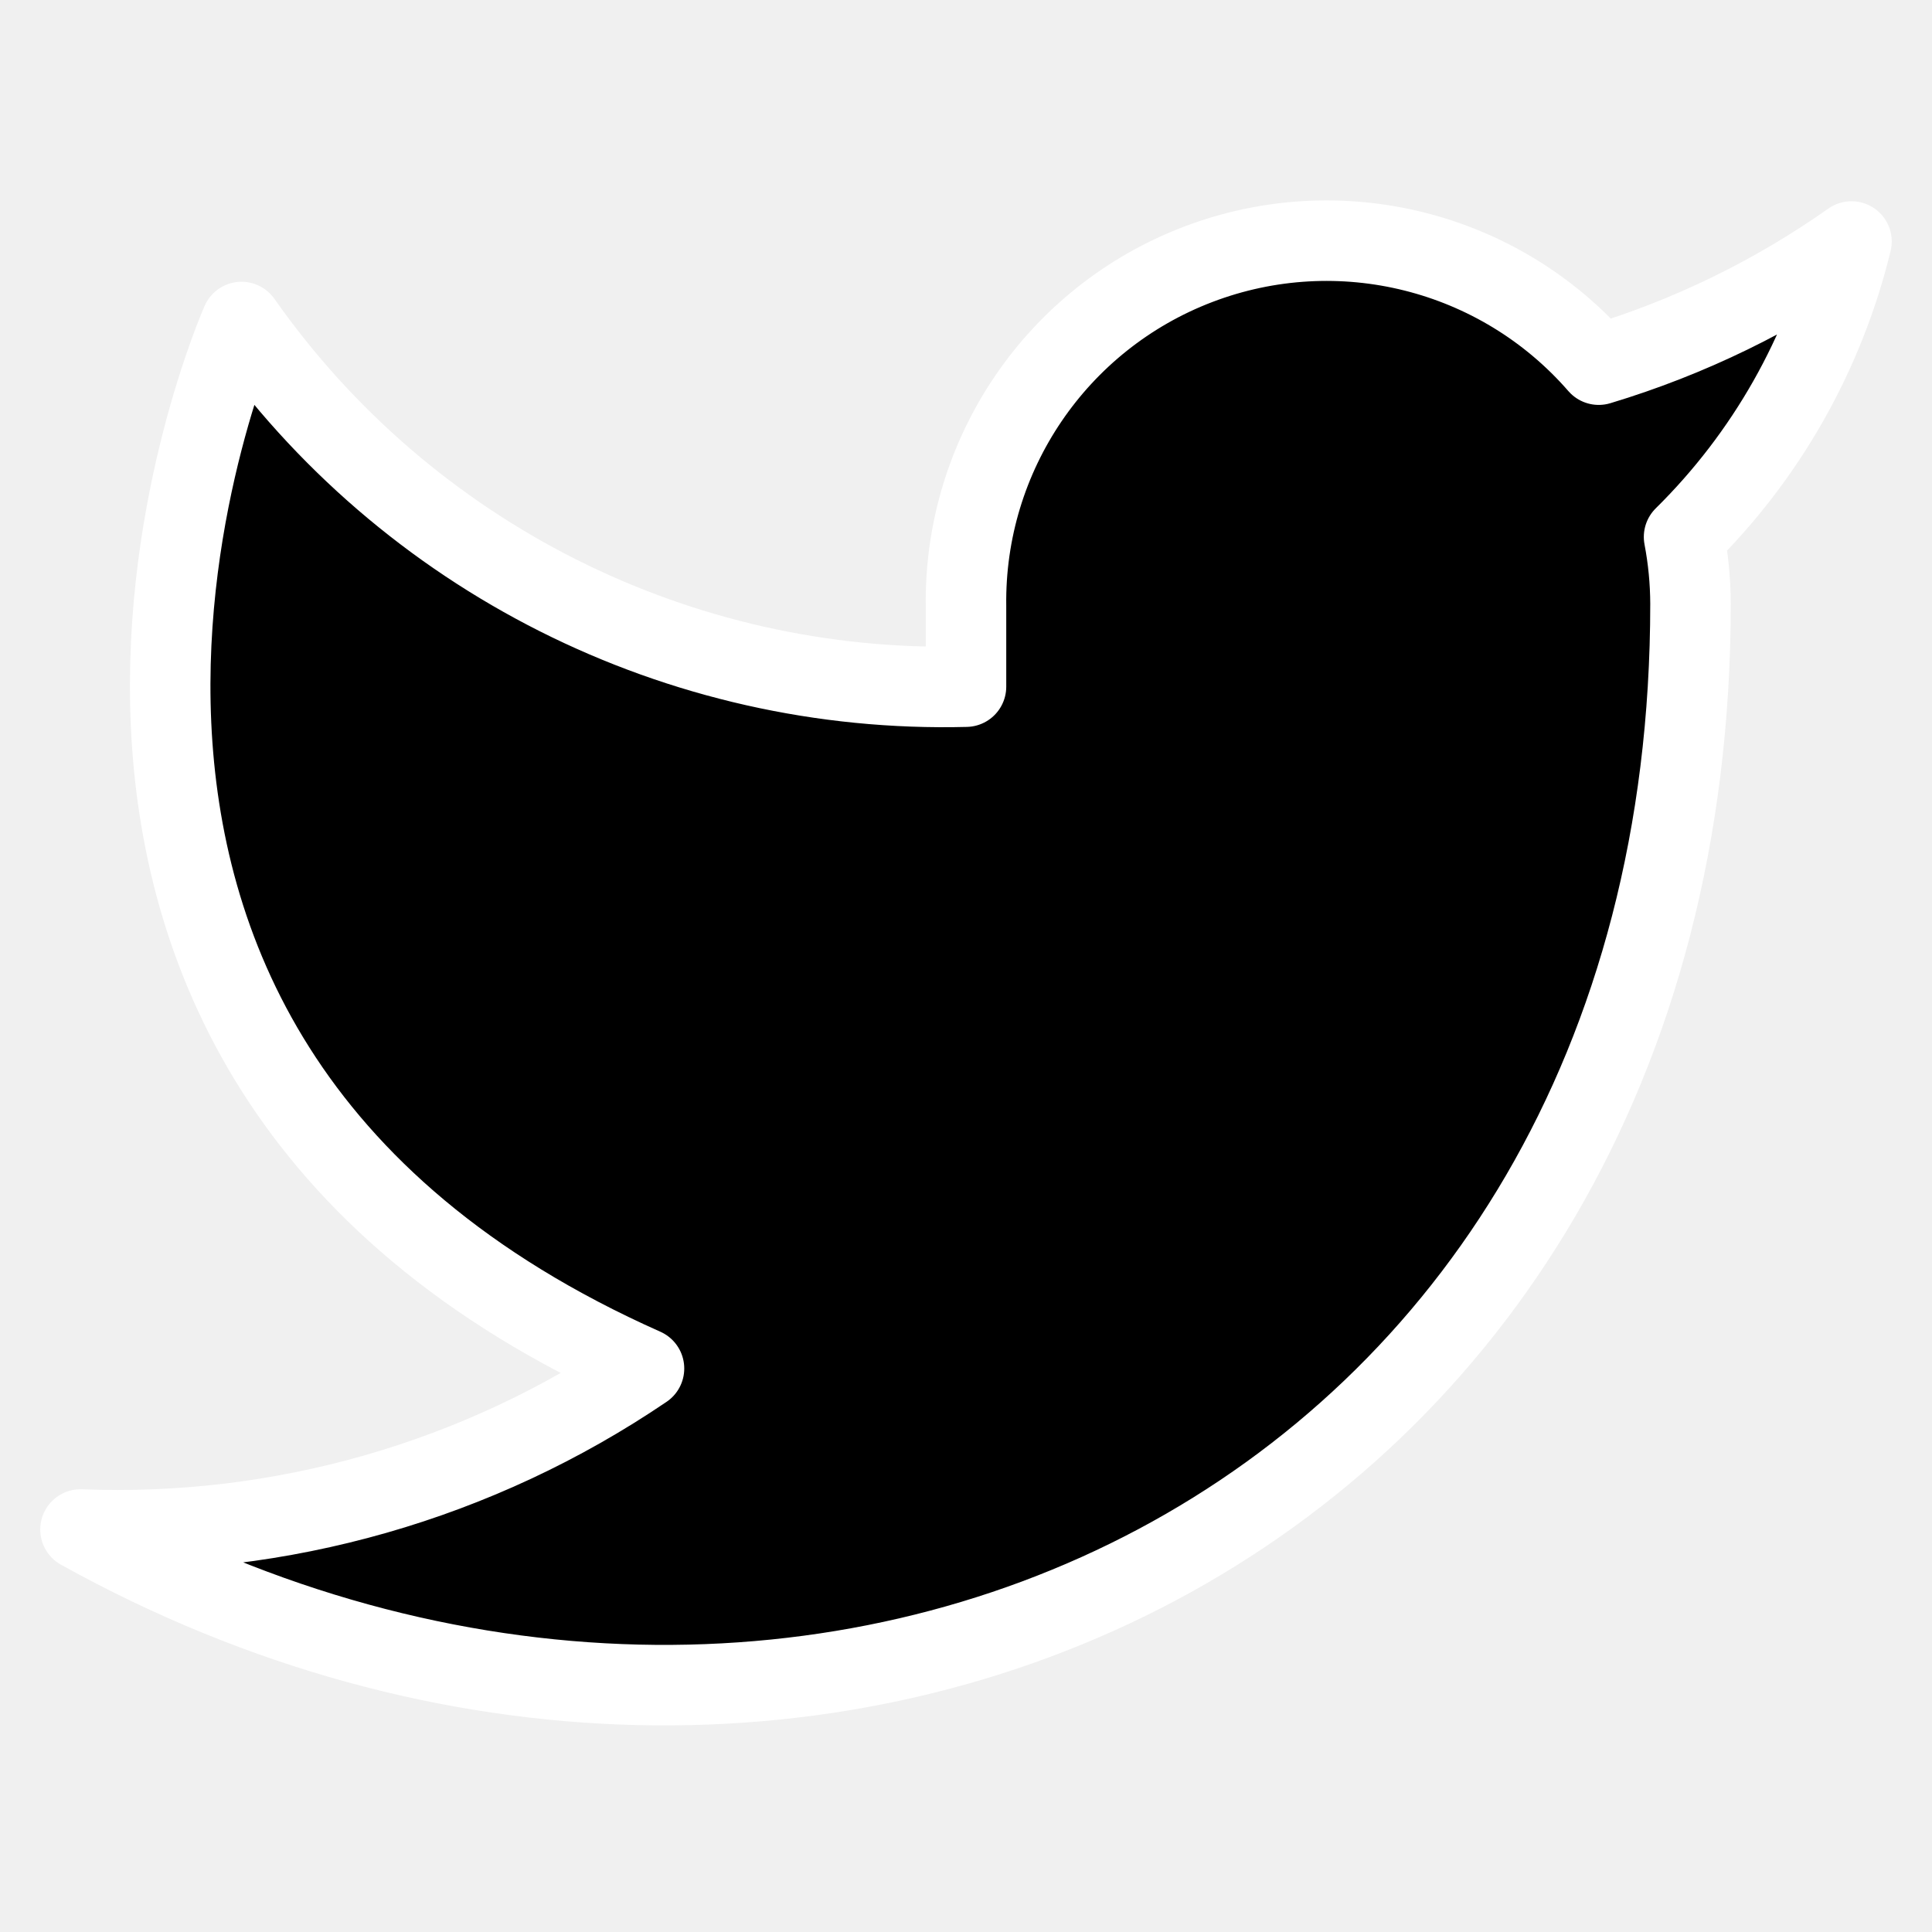
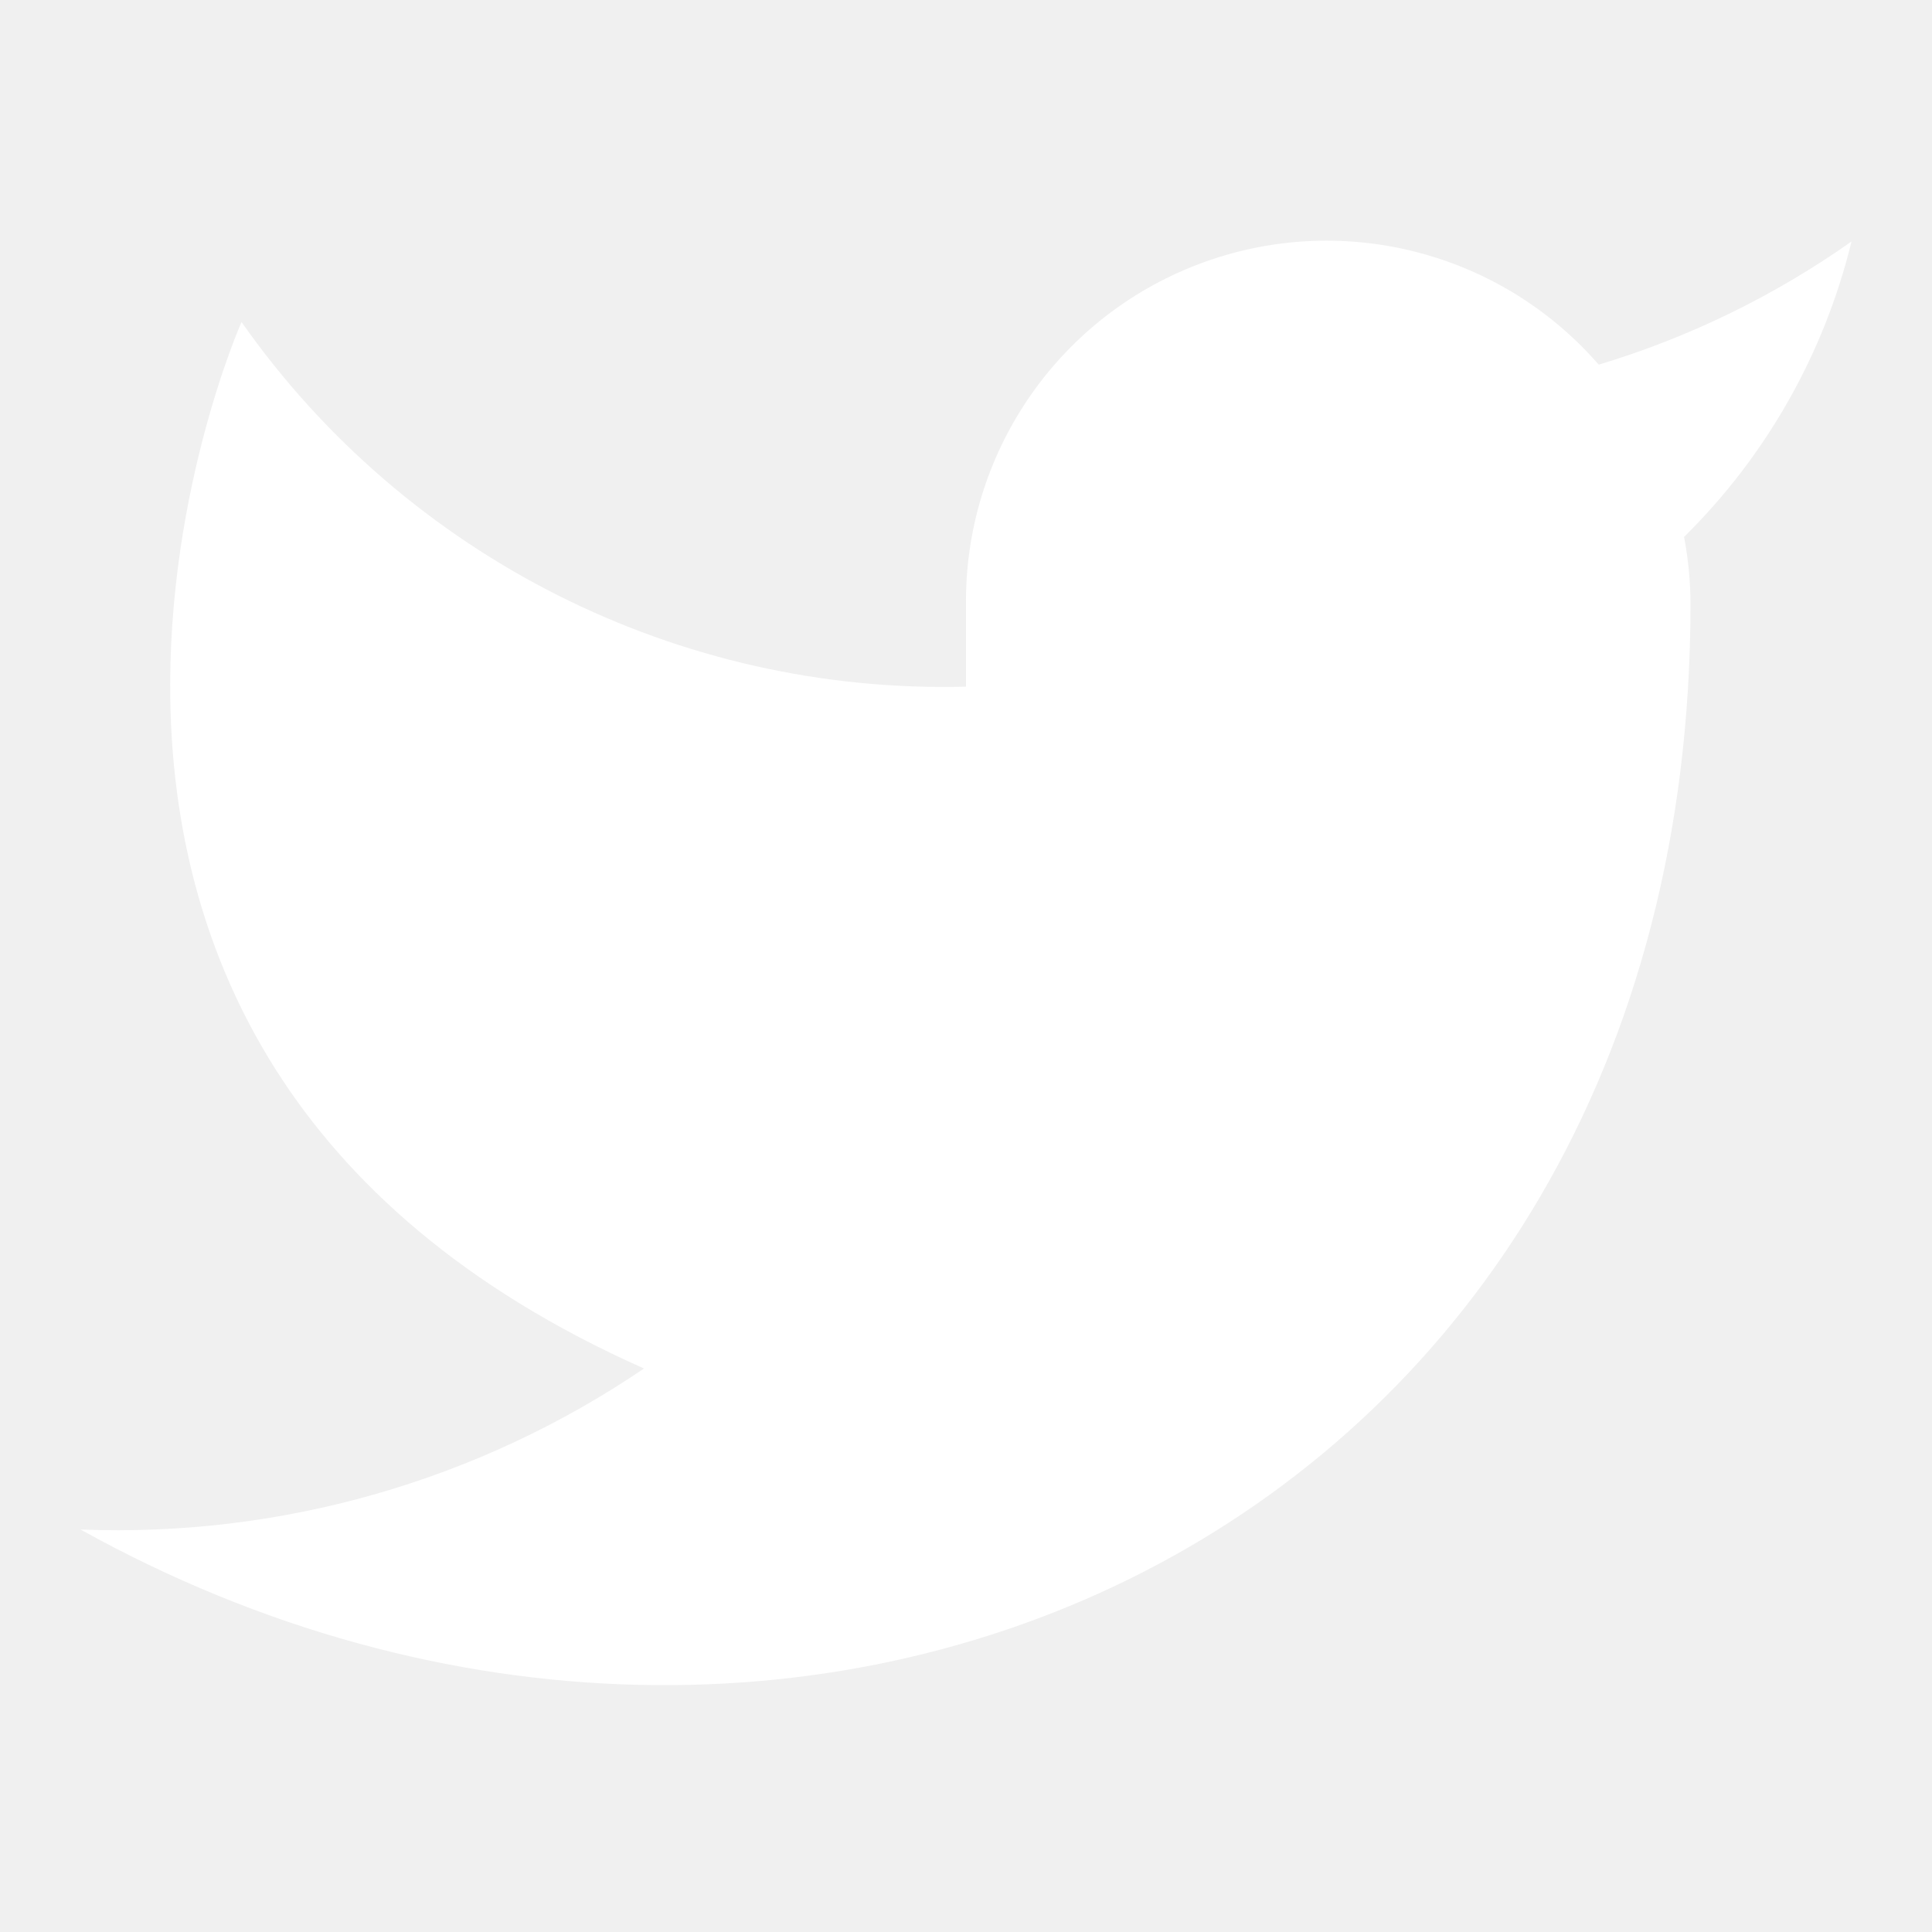
- <svg xmlns="http://www.w3.org/2000/svg" width="24" height="24" viewBox="0 0 24 24" fill="#000" stroke="#ffffff" stroke-width="1" stroke-linecap="round" stroke-linejoin="round" class="feather feather-twitter">
+ <svg xmlns="http://www.w3.org/2000/svg" width="24" height="24" viewBox="0 0 24 24" fill="#fff" stroke="#fff" stroke-width="0" stroke-linecap="round" stroke-linejoin="round" class="feather feather-twitter">
  <path d="M23 3a10.9 10.9 0 0 1-3.14 1.53 4.48 4.48 0 0 0-7.86 3v1A10.66 10.66 0 0 1 3 4s-4 9 5 13a11.64 11.64 0 0 1-7 2c9 5 20 0 20-11.5a4.5 4.5 0 0 0-.08-.83A7.72 7.72 0 0 0 23 3z" />
</svg>
